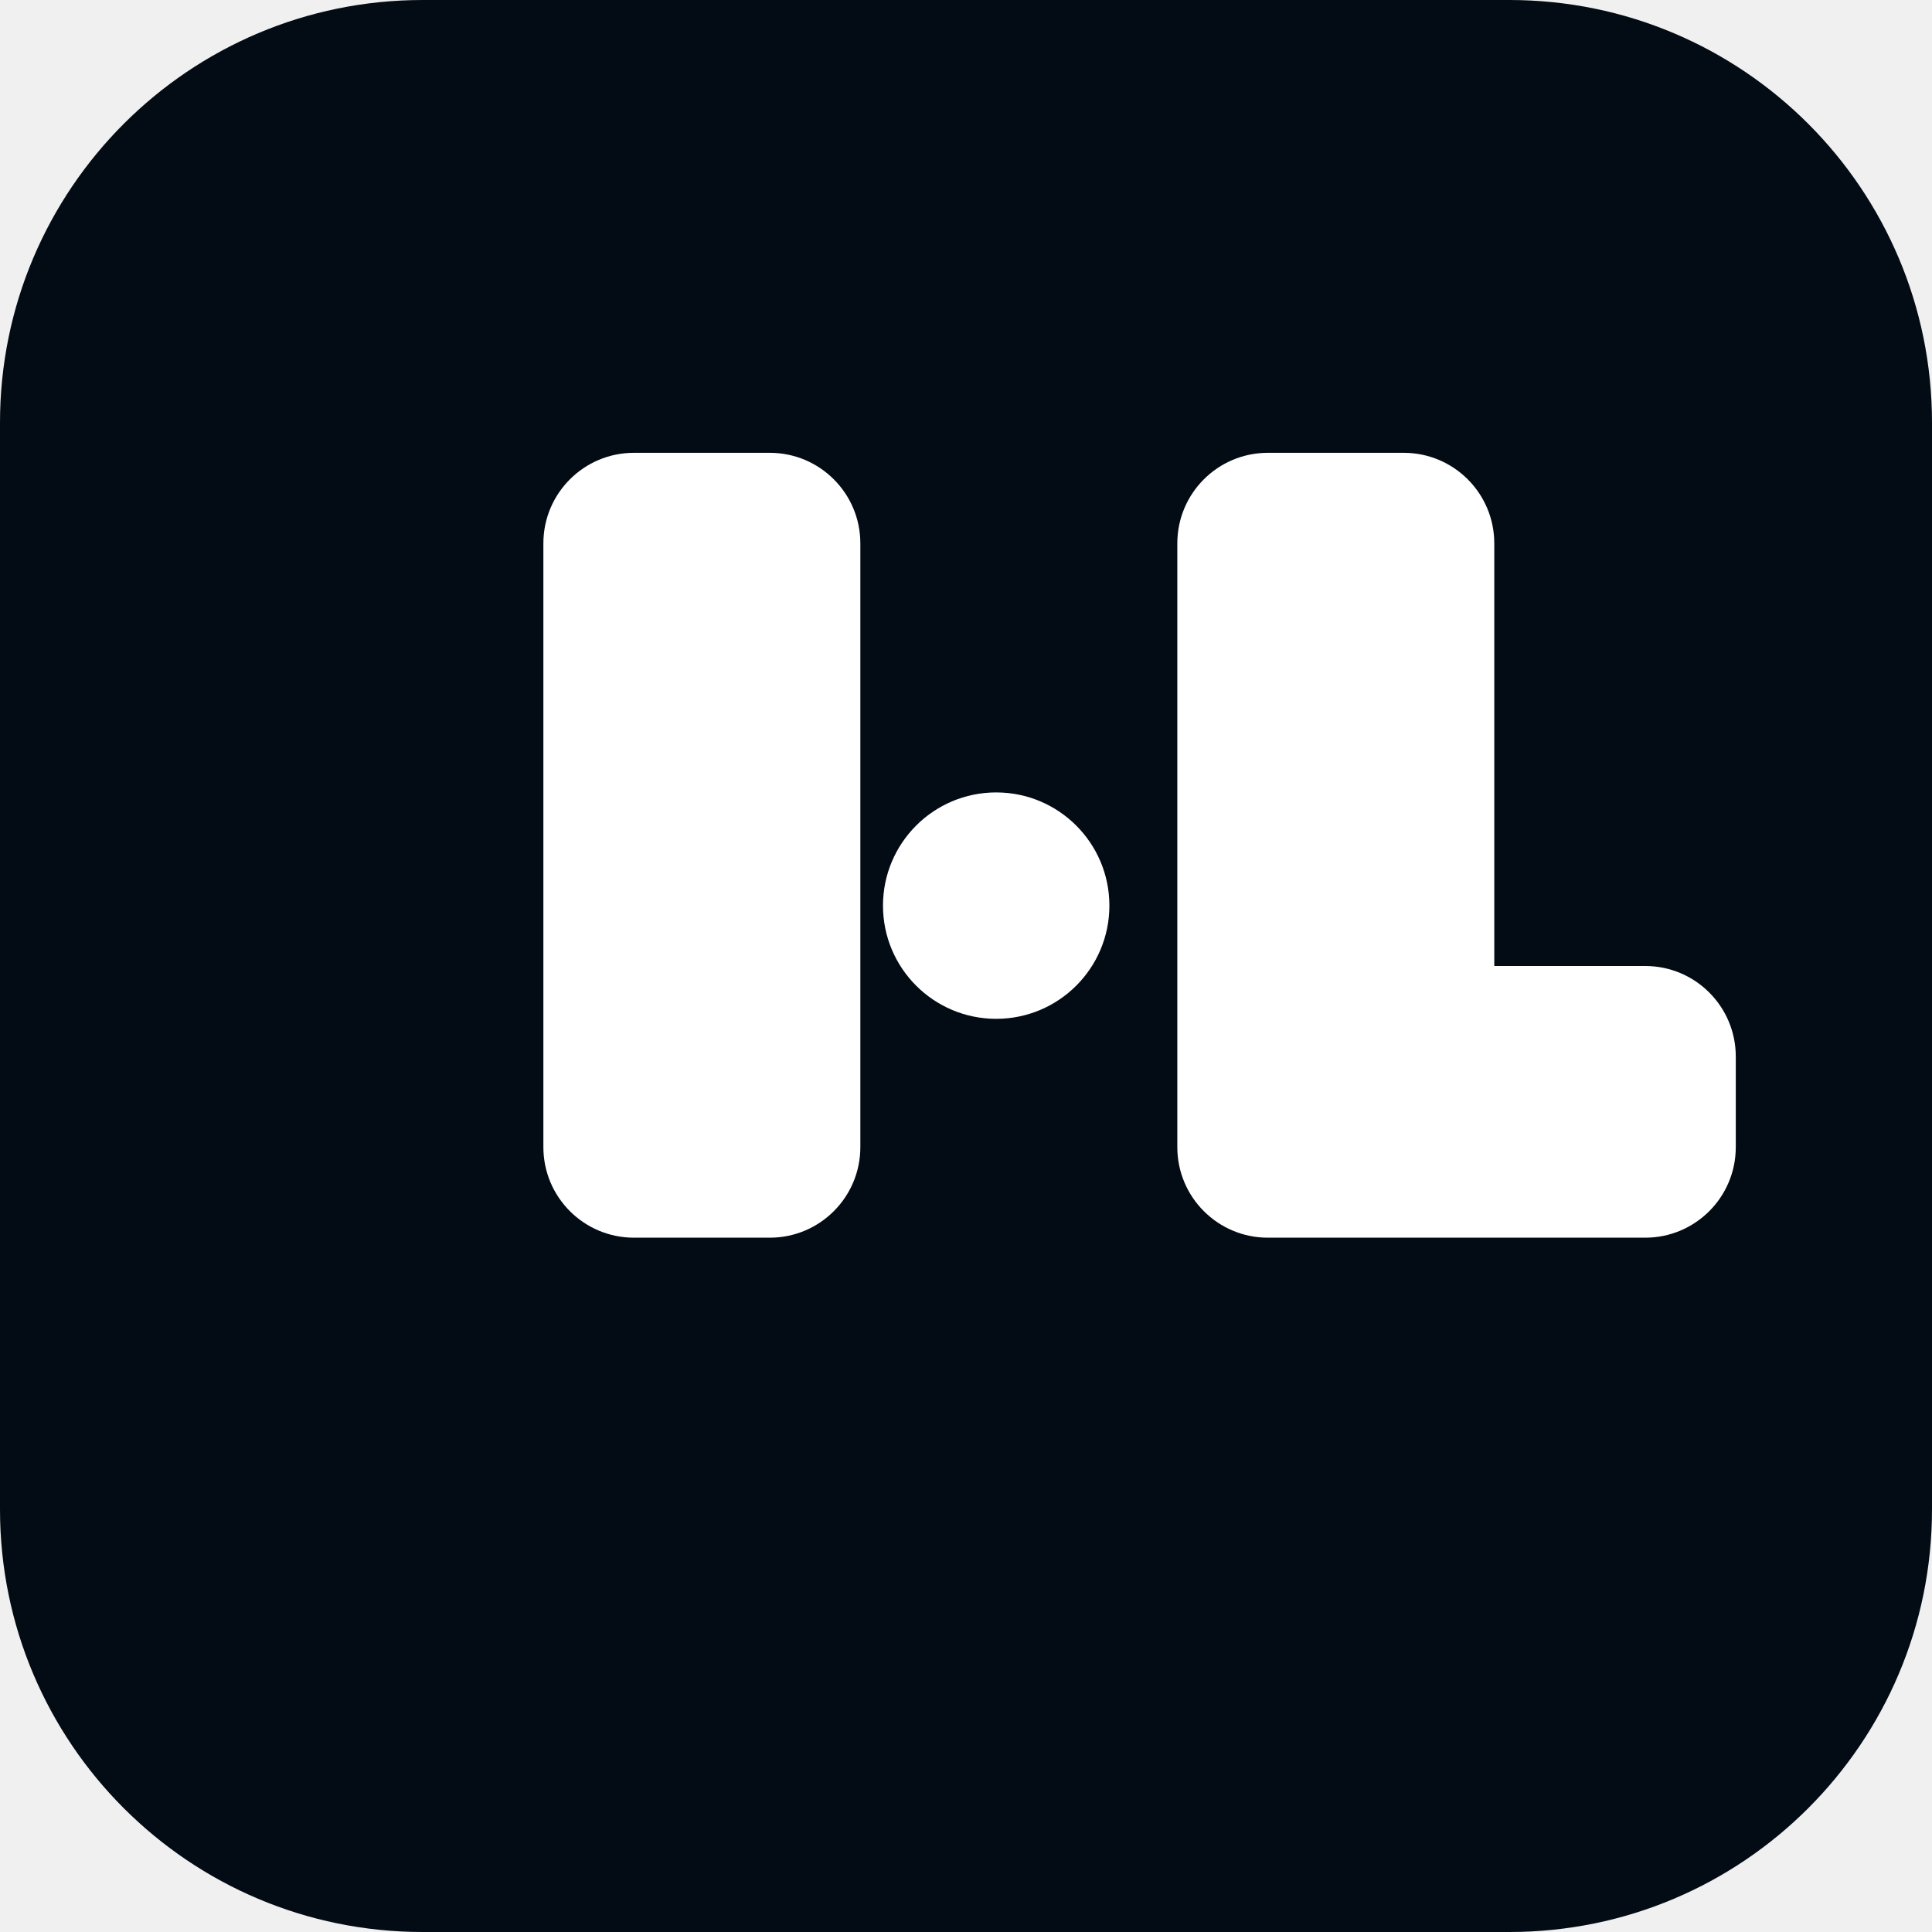
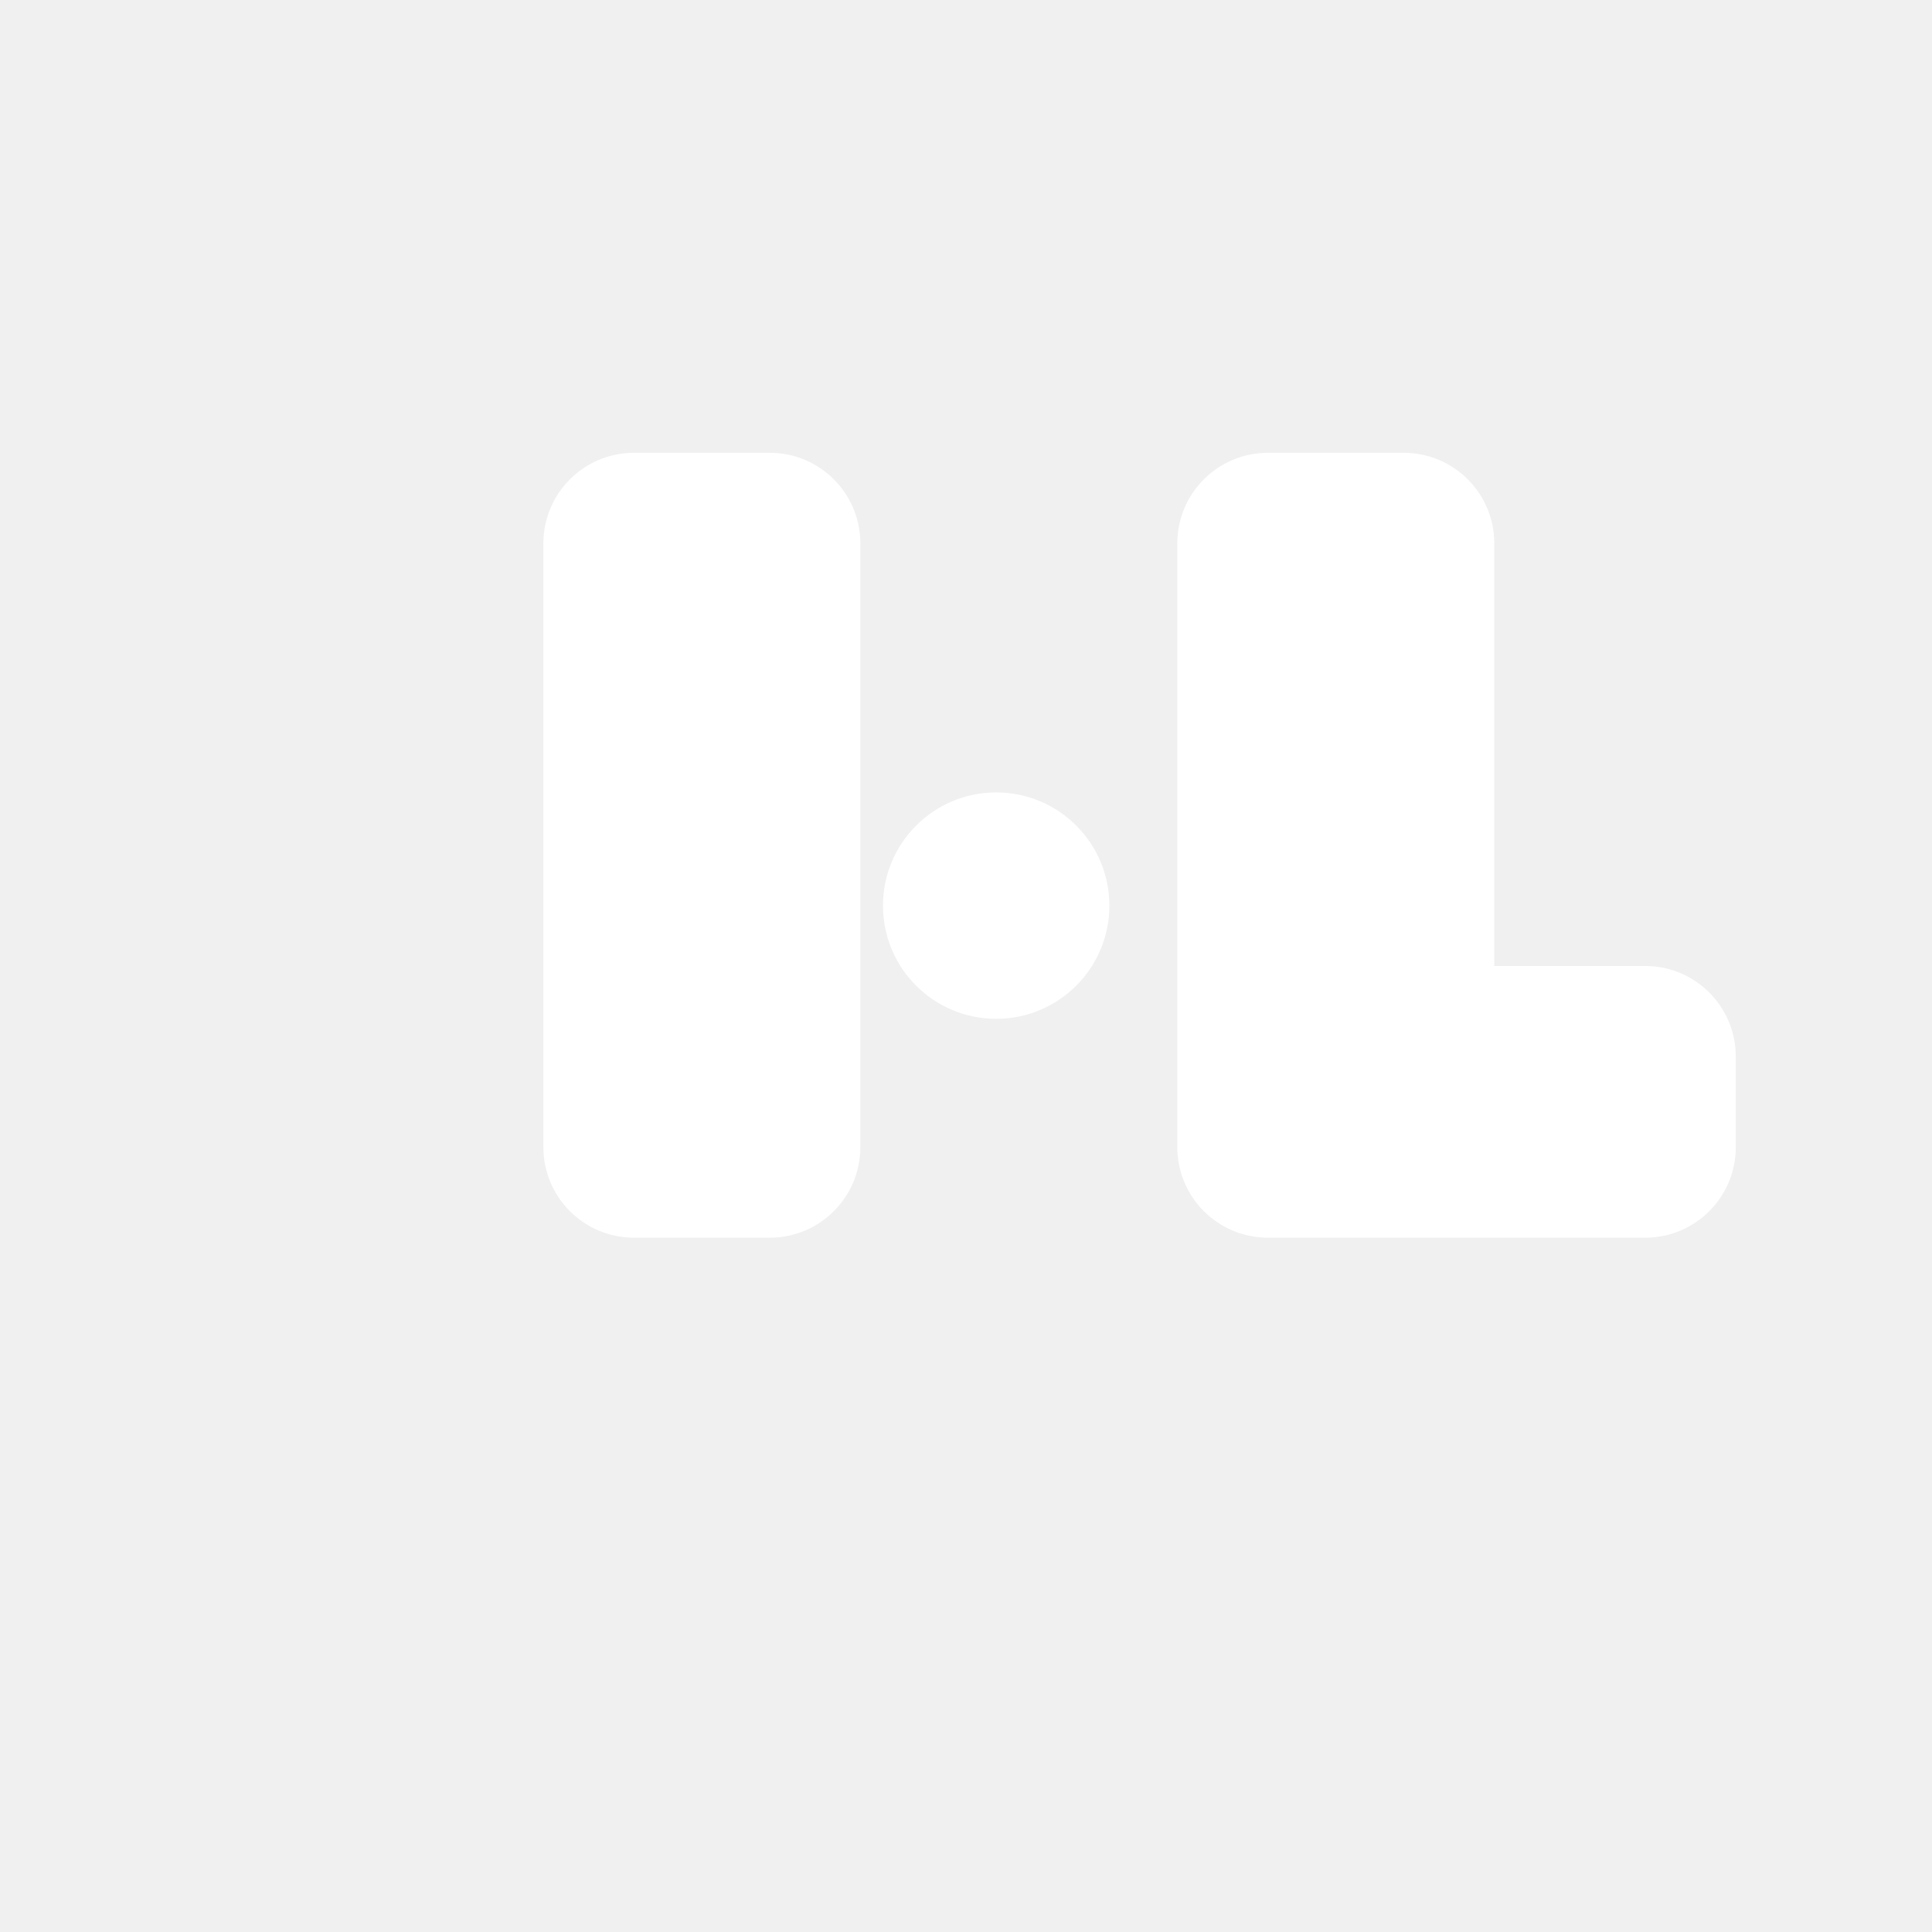
<svg xmlns="http://www.w3.org/2000/svg" viewBox="0 0 64 64">
-   <rect width="64" height="64" rx="14" fill="#030b14" />
  <path d="M18 18c0-1.657 1.343-3 3-3h4.5c1.657 0 3 1.343 3 3v20c0 1.657-1.343 3-3 3H21c-1.657 0-3-1.343-3-3V18Z" fill="#ffffff" />
  <circle cx="33" cy="30" r="3.75" fill="#ffffff" />
  <path d="M39 18c0-1.657 1.343-3 3-3h4.5c1.657 0 3 1.343 3 3v14h5c1.657 0 3 1.343 3 3v3c0 1.657-1.343 3-3 3H42c-1.657 0-3-1.343-3-3V18Z" fill="#ffffff" />
</svg>
